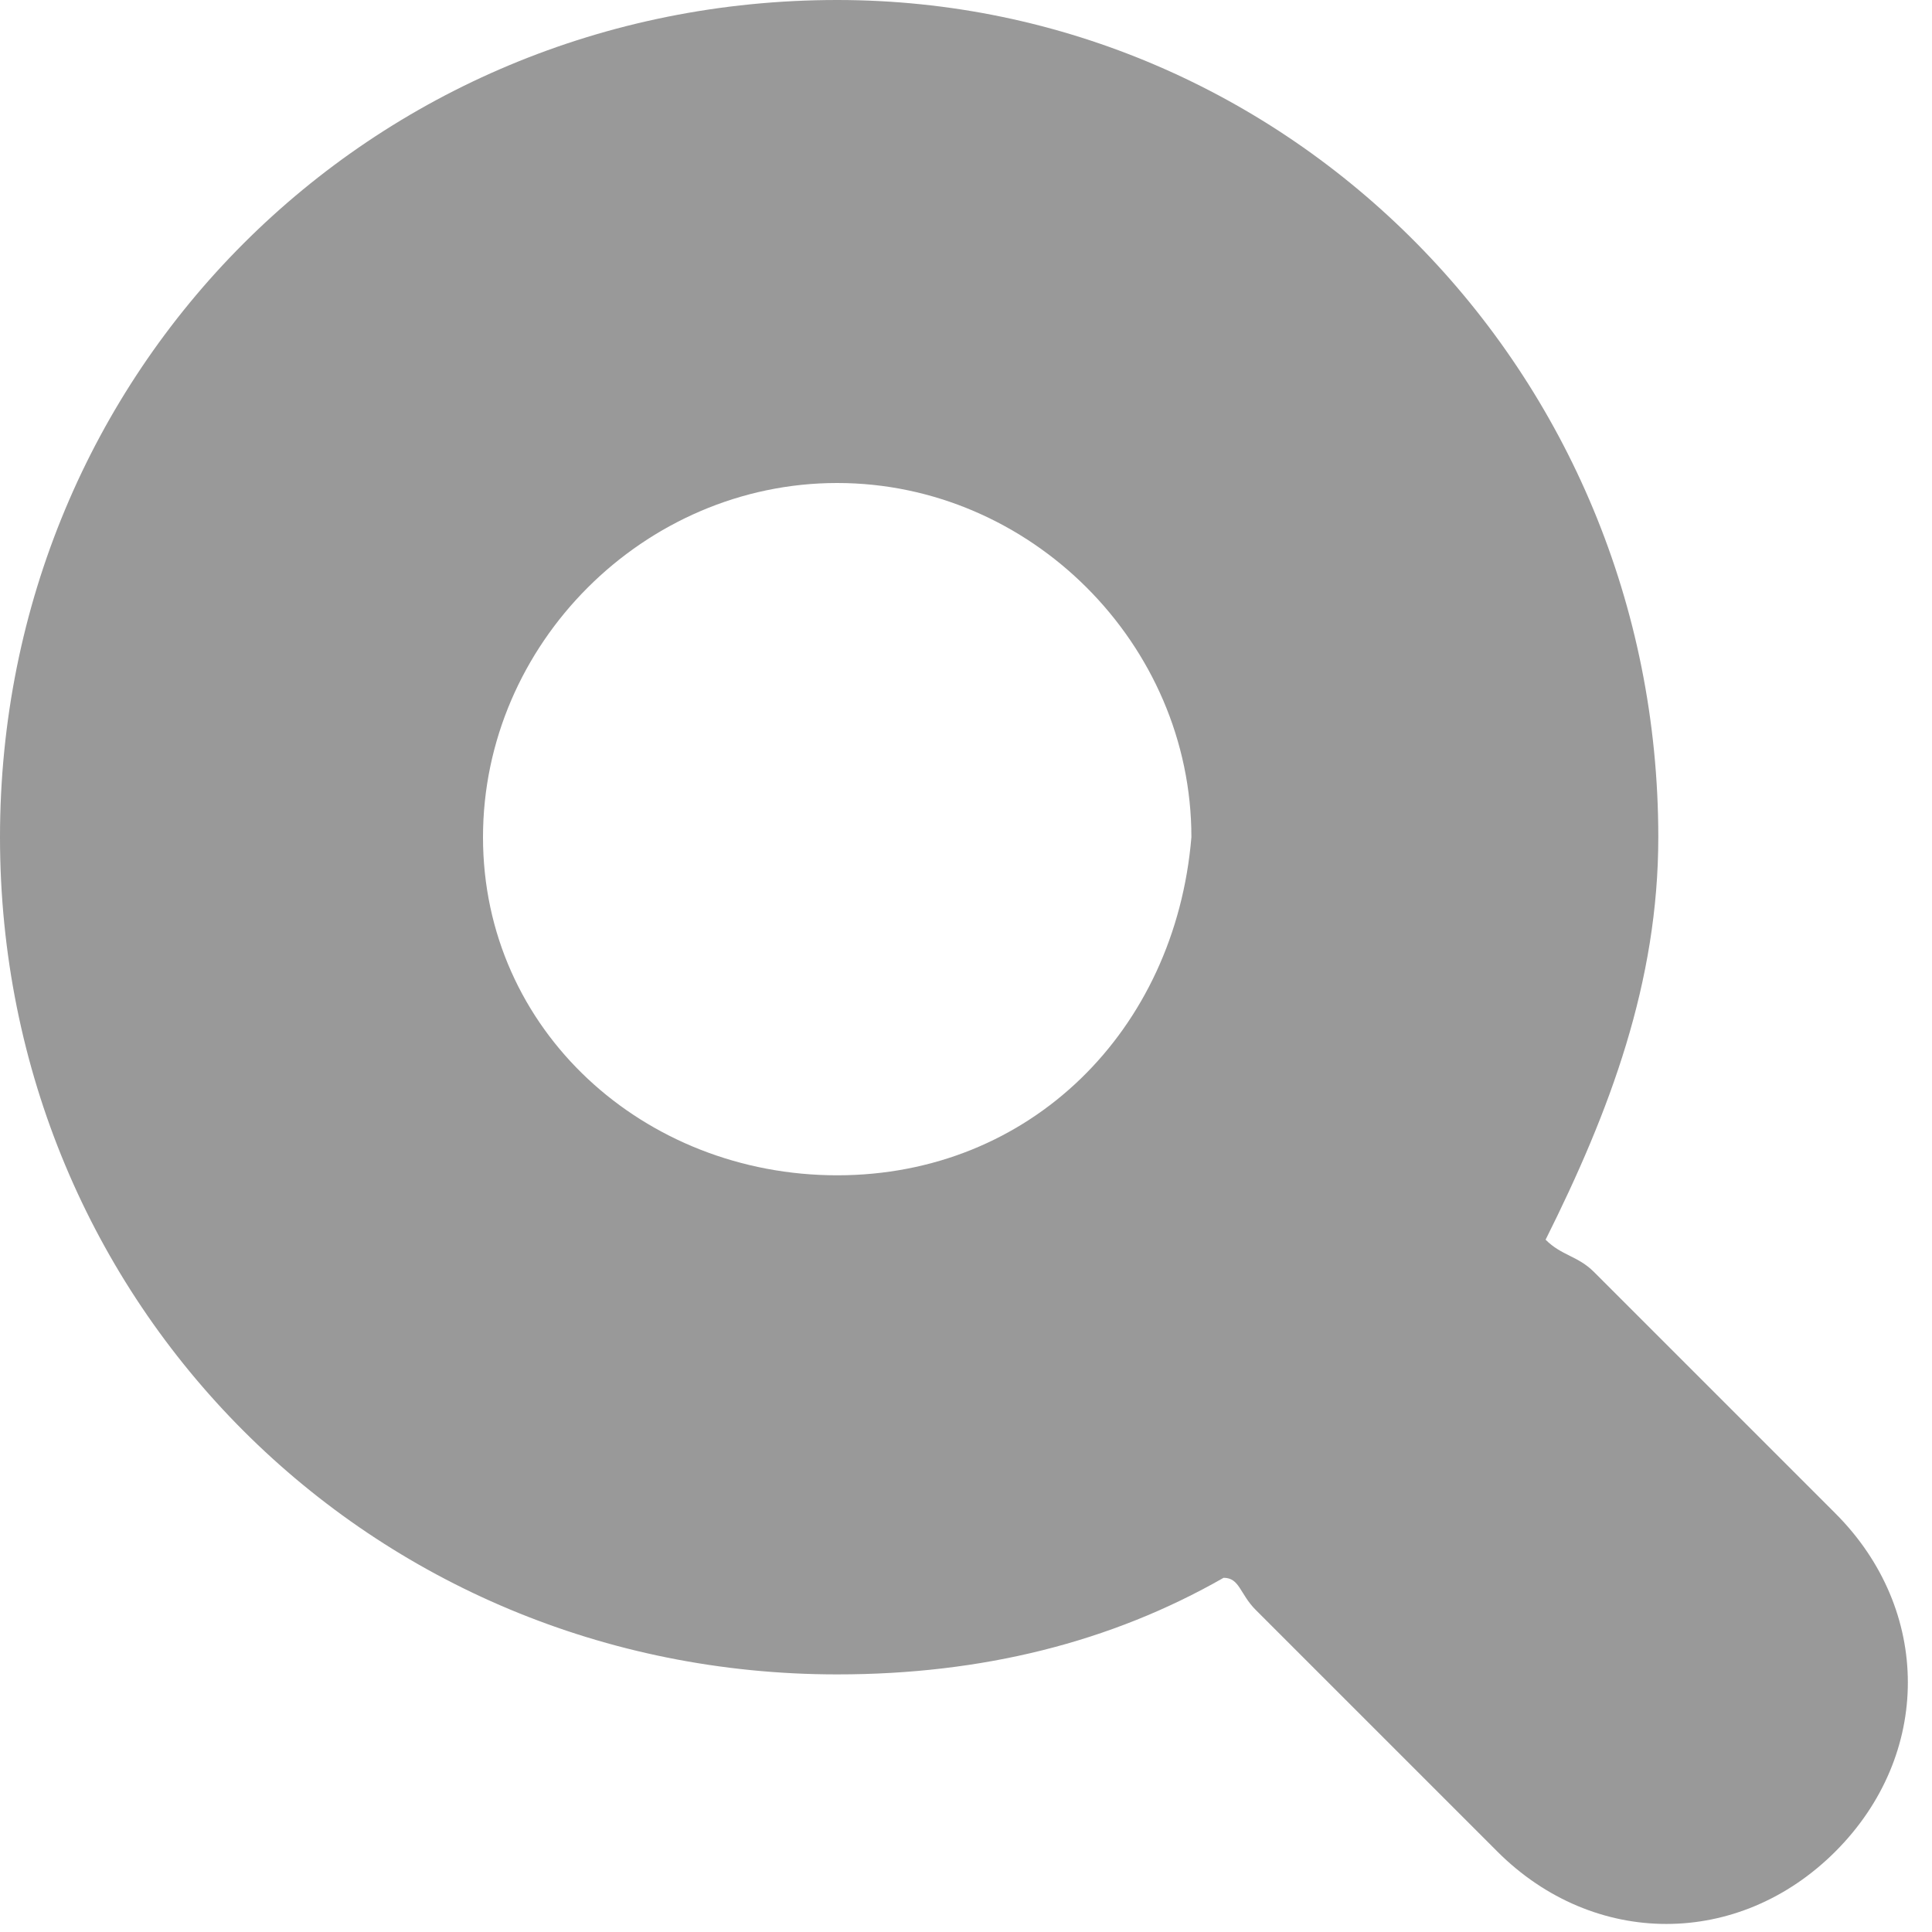
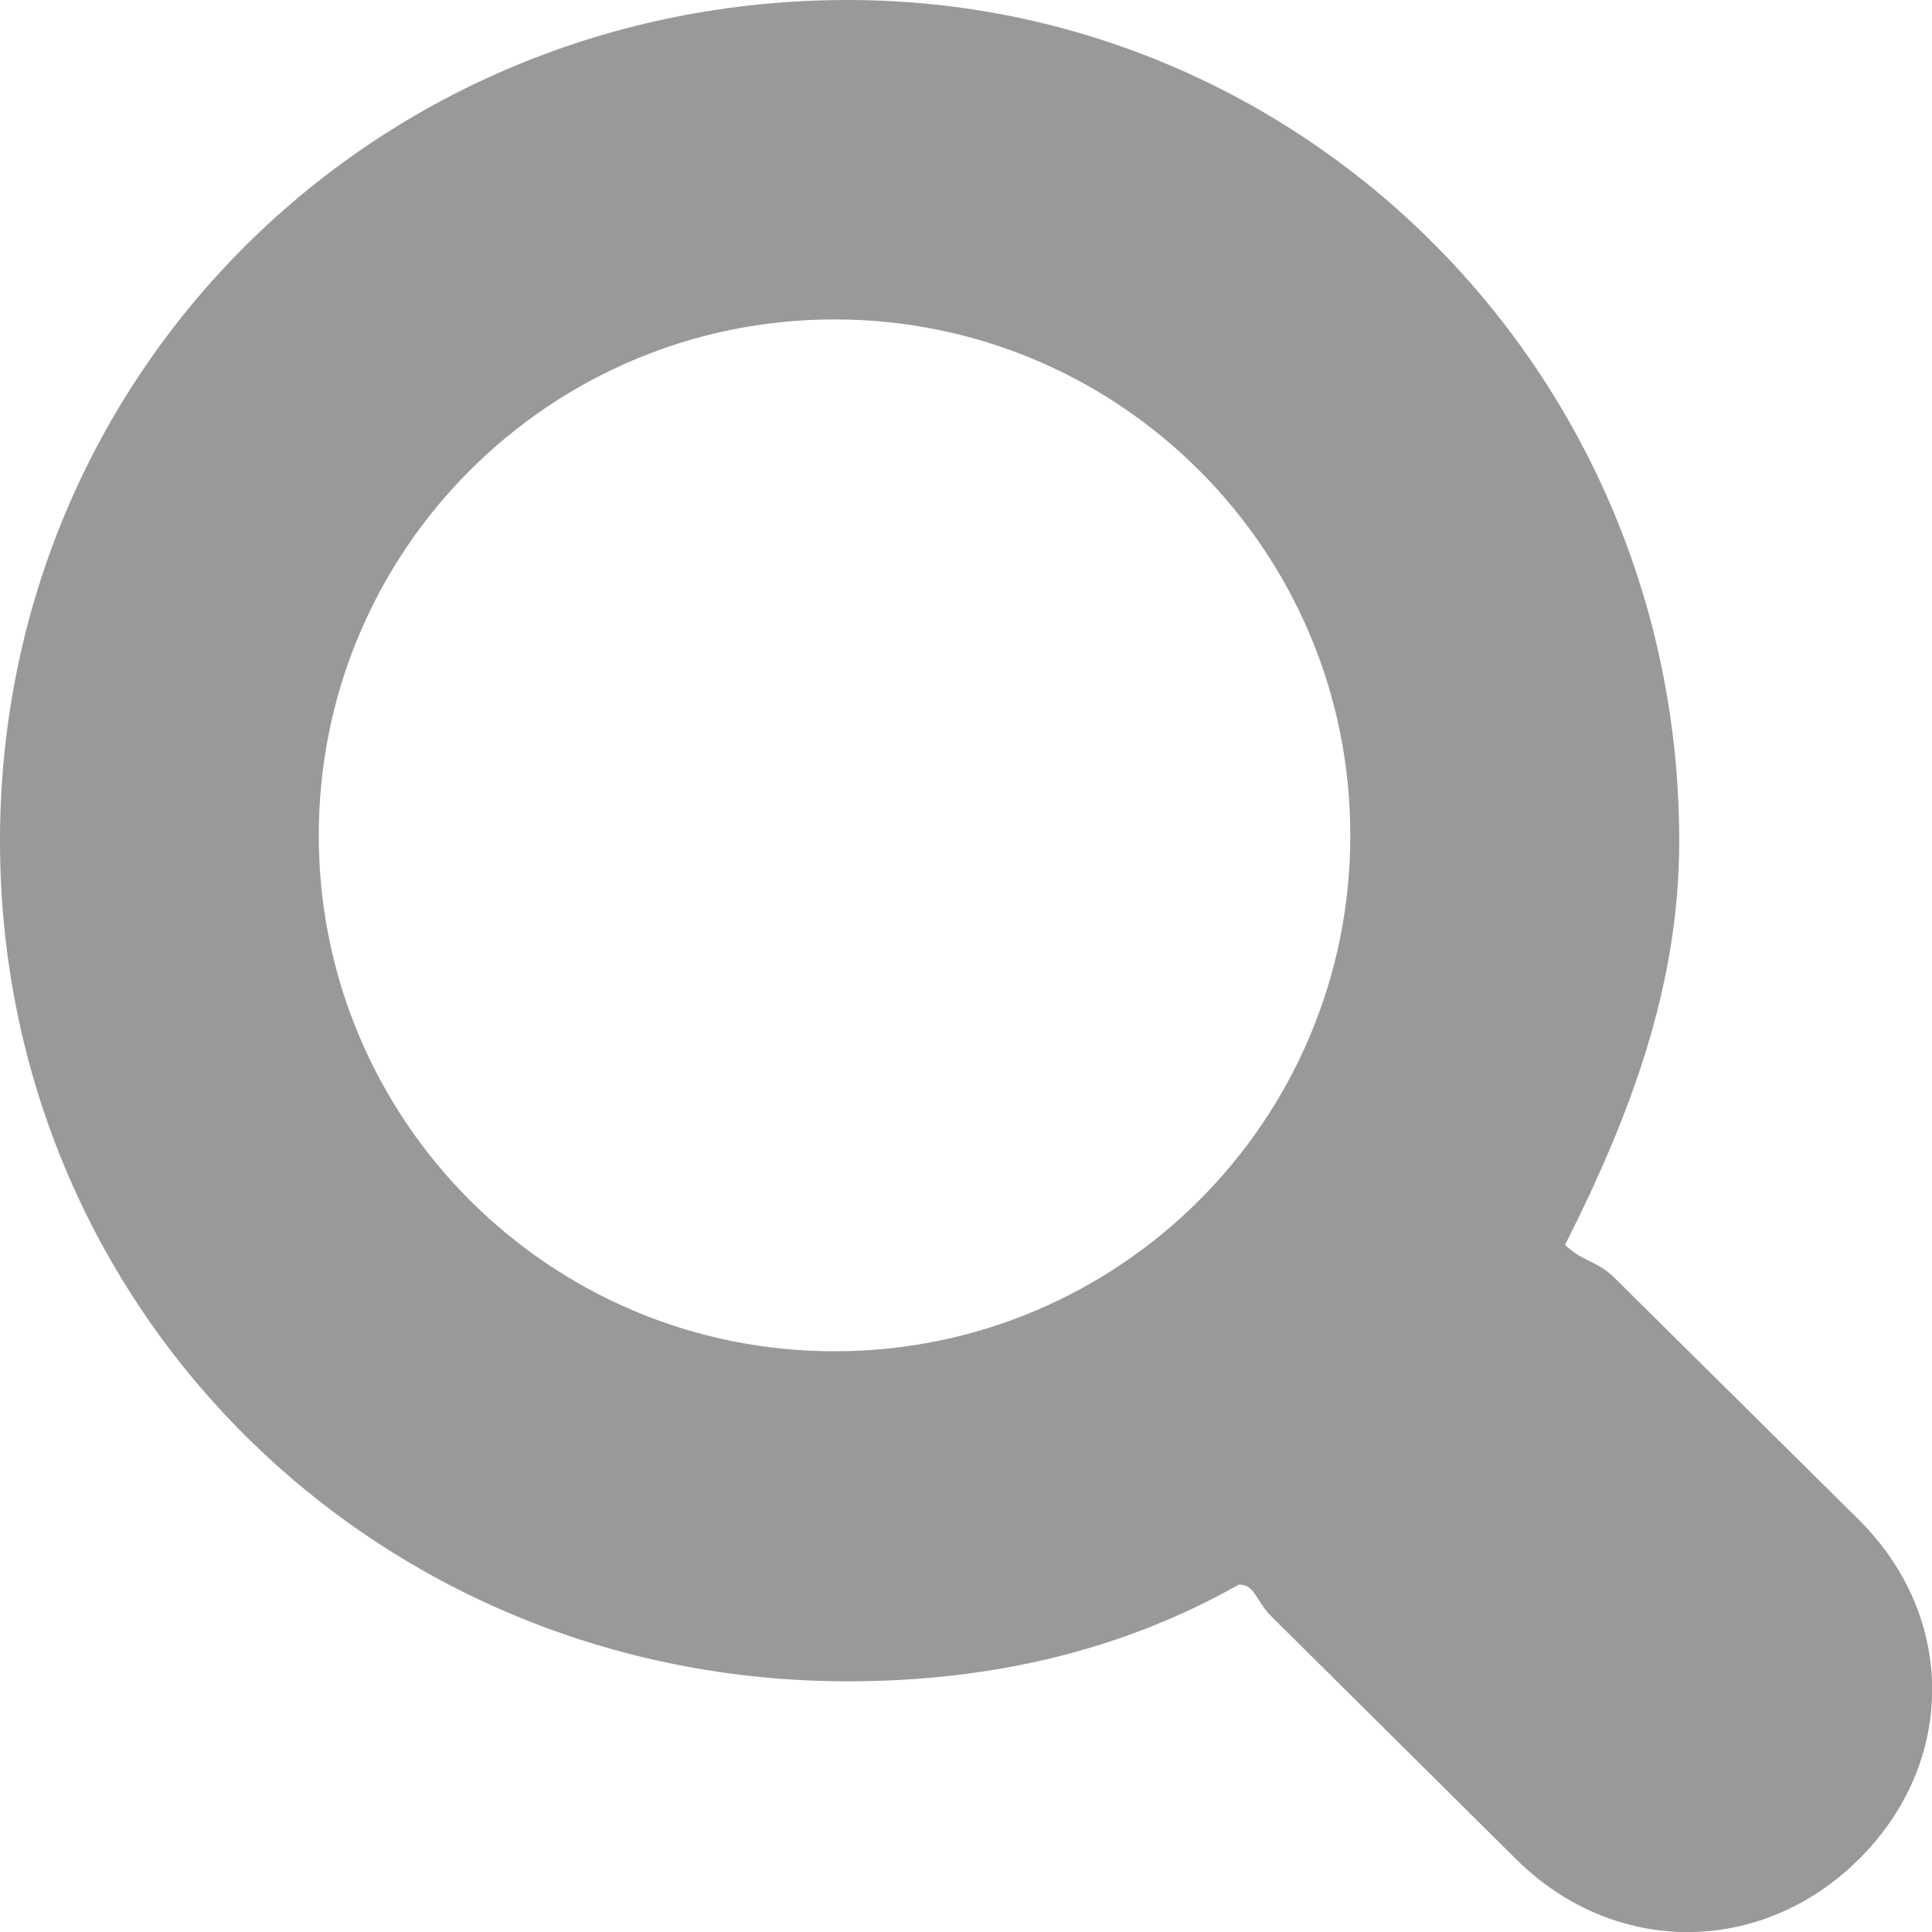
- <svg xmlns="http://www.w3.org/2000/svg" version="1.1" x="0px" y="0px" width="12px" height="12px" viewBox="0 0 12 12" style="overflow:visible;enable-background:new 0 0 12 12;" xml:space="preserve" preserveAspectRatio="xMinYMid meet">
-   <defs>
- </defs>
-   <path style="fill:#999999;" d="M11.4,9.4L9.9,7.9C9.8,7.8,9.7,7.8,9.6,7.7c0.4-0.8,0.7-1.6,0.7-2.5C10.3,2.3,8,0,5.2,0  C2.3,0,0,2.3,0,5.2s2.3,5.2,5.2,5.2c0.9,0,1.7-0.2,2.4-0.6C7.7,9.8,7.7,9.9,7.8,10l1.5,1.5c0.6,0.6,1.5,0.6,2.1,0S12,10,11.4,9.4z   M5.2,7.3C4,7.3,3,6.4,3,5.2C3,4,4,3,5.2,3c1.2,0,2.2,1,2.2,2.2C7.3,6.4,6.4,7.3,5.2,7.3z" />
+ <svg xmlns="http://www.w3.org/2000/svg" version="1.1" x="0px" y="0px" width="12px" height="12px" viewBox="0 0 12 12" style="overflow:visible;enable-background:new 0 0 12 12;" xml:space="preserve" preserveAspectRatio="xMinYMid meet" id="svg2">
+   <defs id="defs4" />
+   <path style="fill:#999999" d="M 5.266 0 C 2.329 0 0 2.311 0 5.223 C 0 8.135 2.329 10.443 5.266 10.443 C 6.177 10.443 6.986 10.243 7.695 9.842 C 7.797 9.842 7.797 9.941 7.898 10.041 L 9.418 11.549 C 10.026 12.151 10.937 12.151 11.545 11.549 C 12.153 10.946 12.153 10.042 11.545 9.439 L 10.025 7.934 C 9.924 7.833 9.822 7.833 9.721 7.732 C 10.126 6.929 10.43 6.126 10.43 5.223 C 10.43 2.311 8.101 5.9211895e-16 5.266 0 z M 5.184 1.984 A 3.203 3.203 0 0 1 8.387 5.189 A 3.203 3.203 0 0 1 5.184 8.393 A 3.203 3.203 0 0 1 1.98 5.189 A 3.203 3.203 0 0 1 5.184 1.984 z " id="path6" />
</svg>
